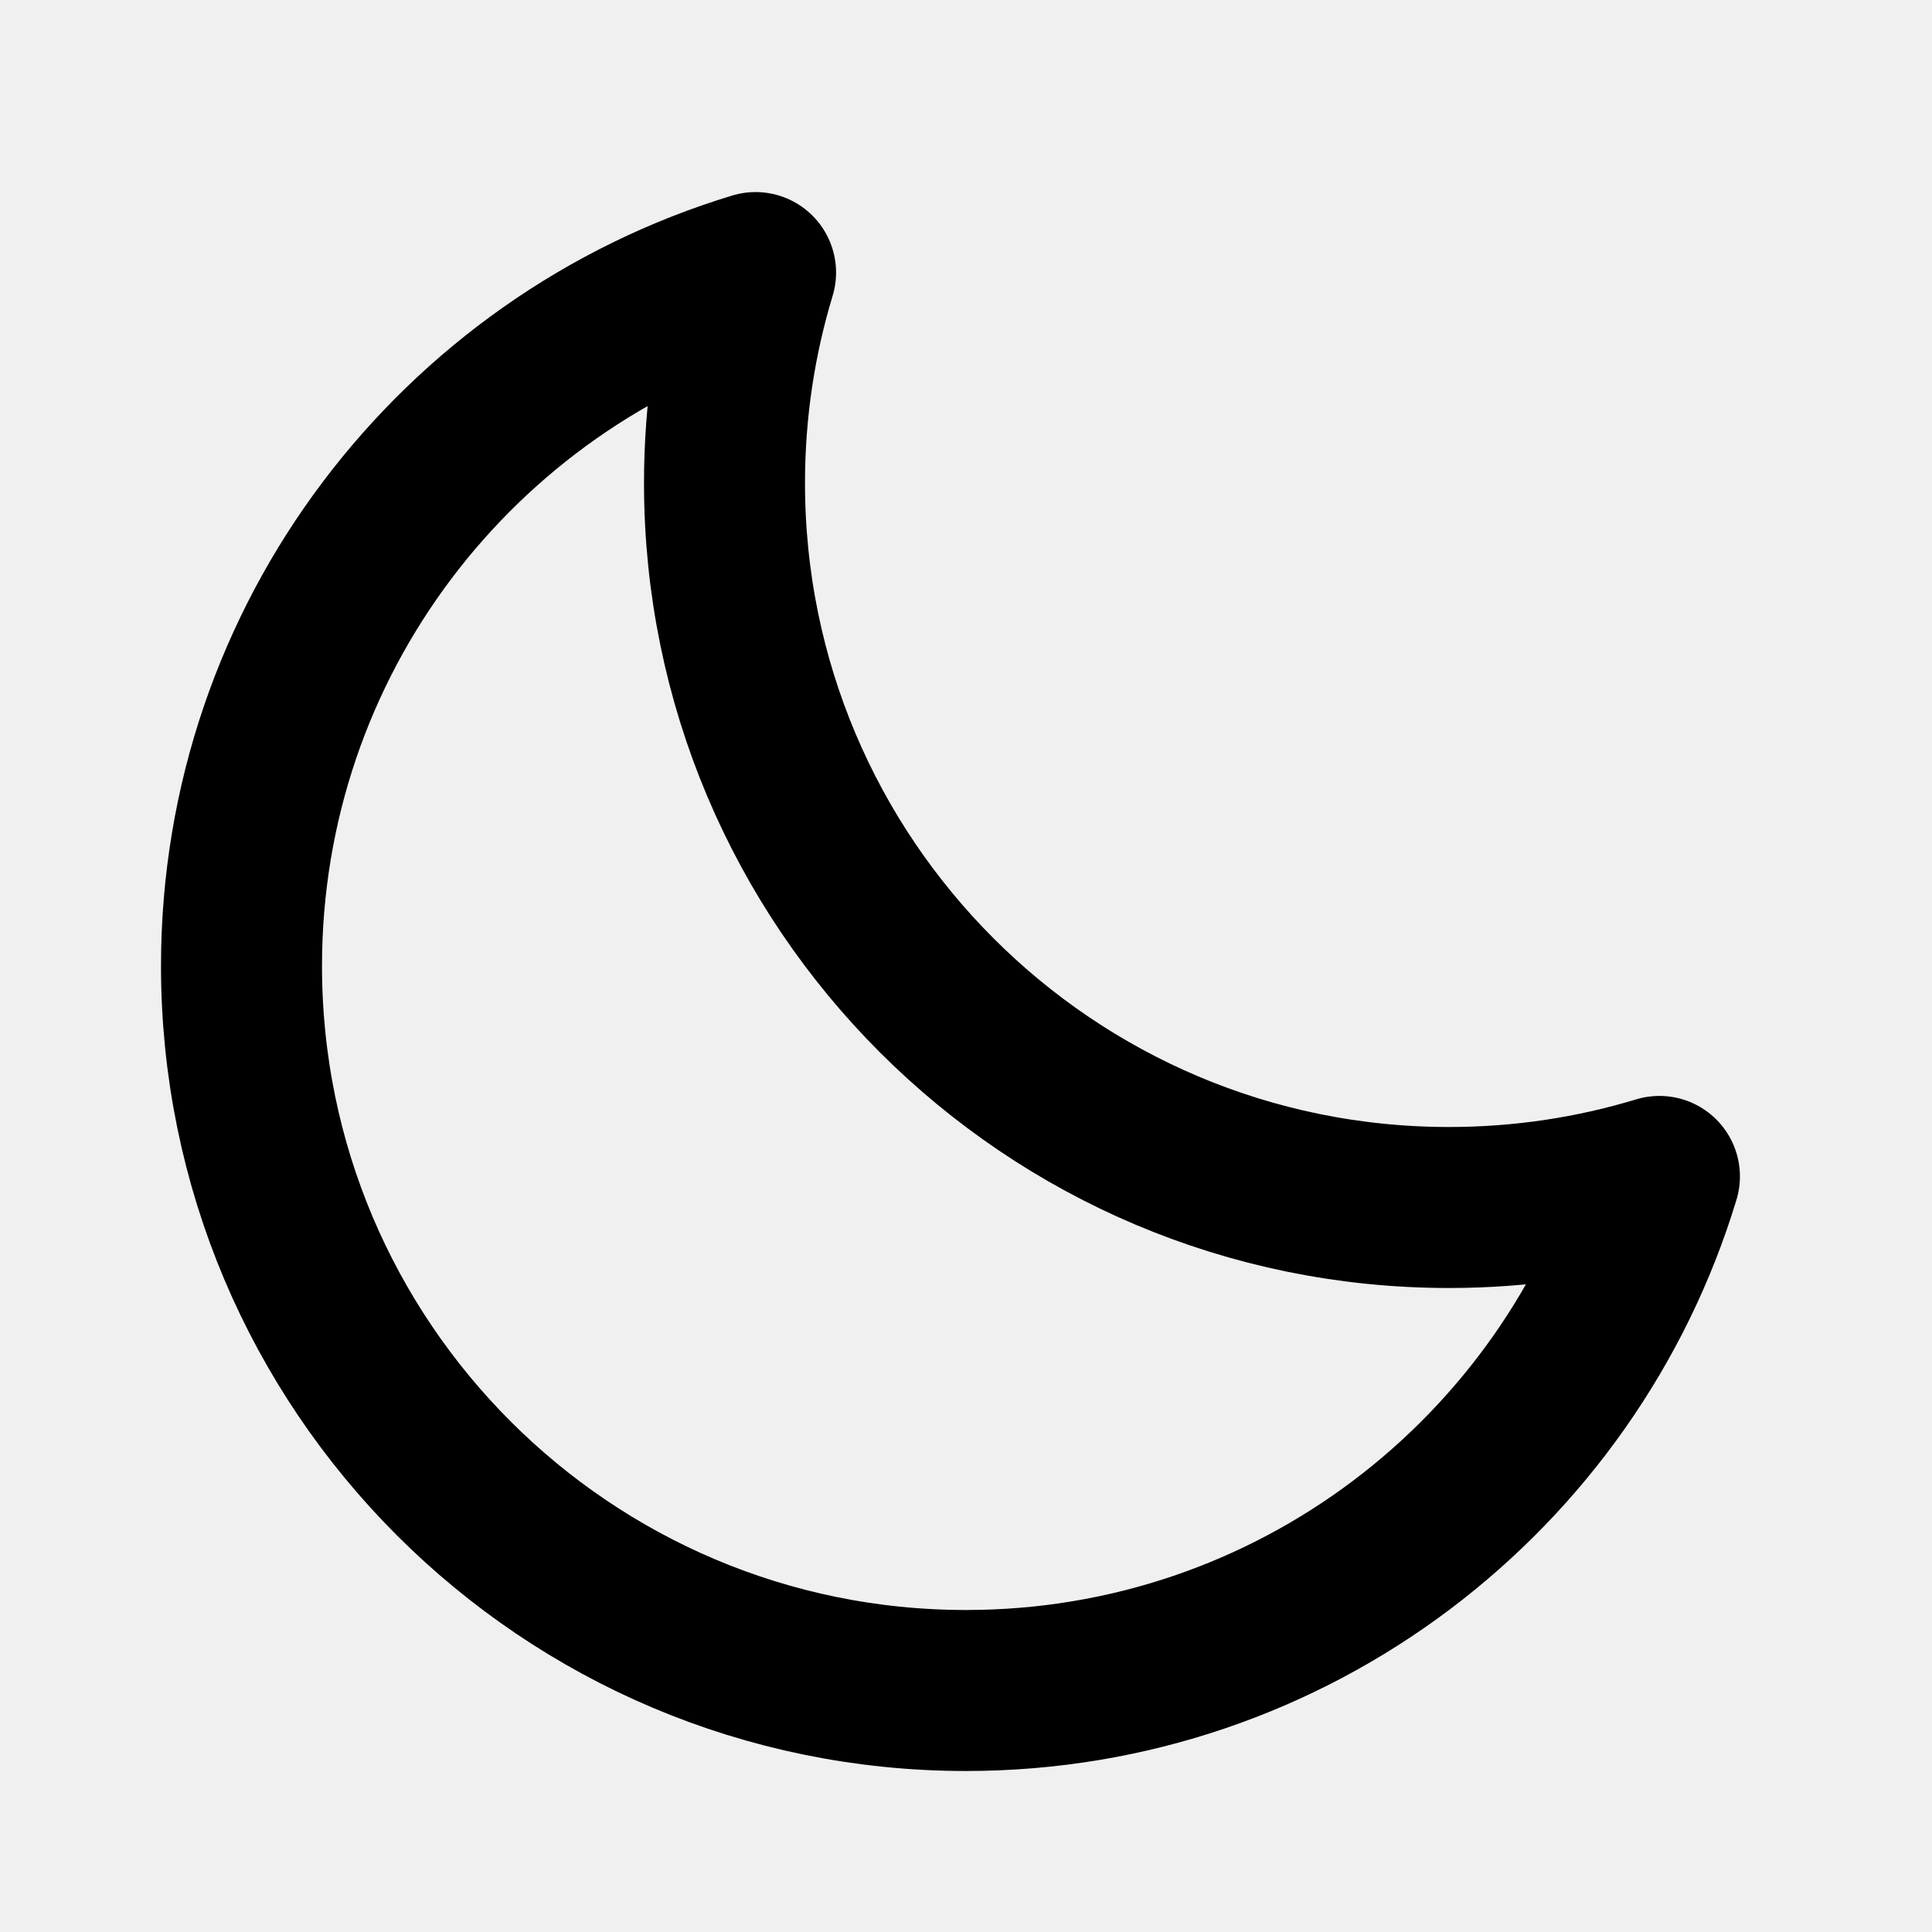
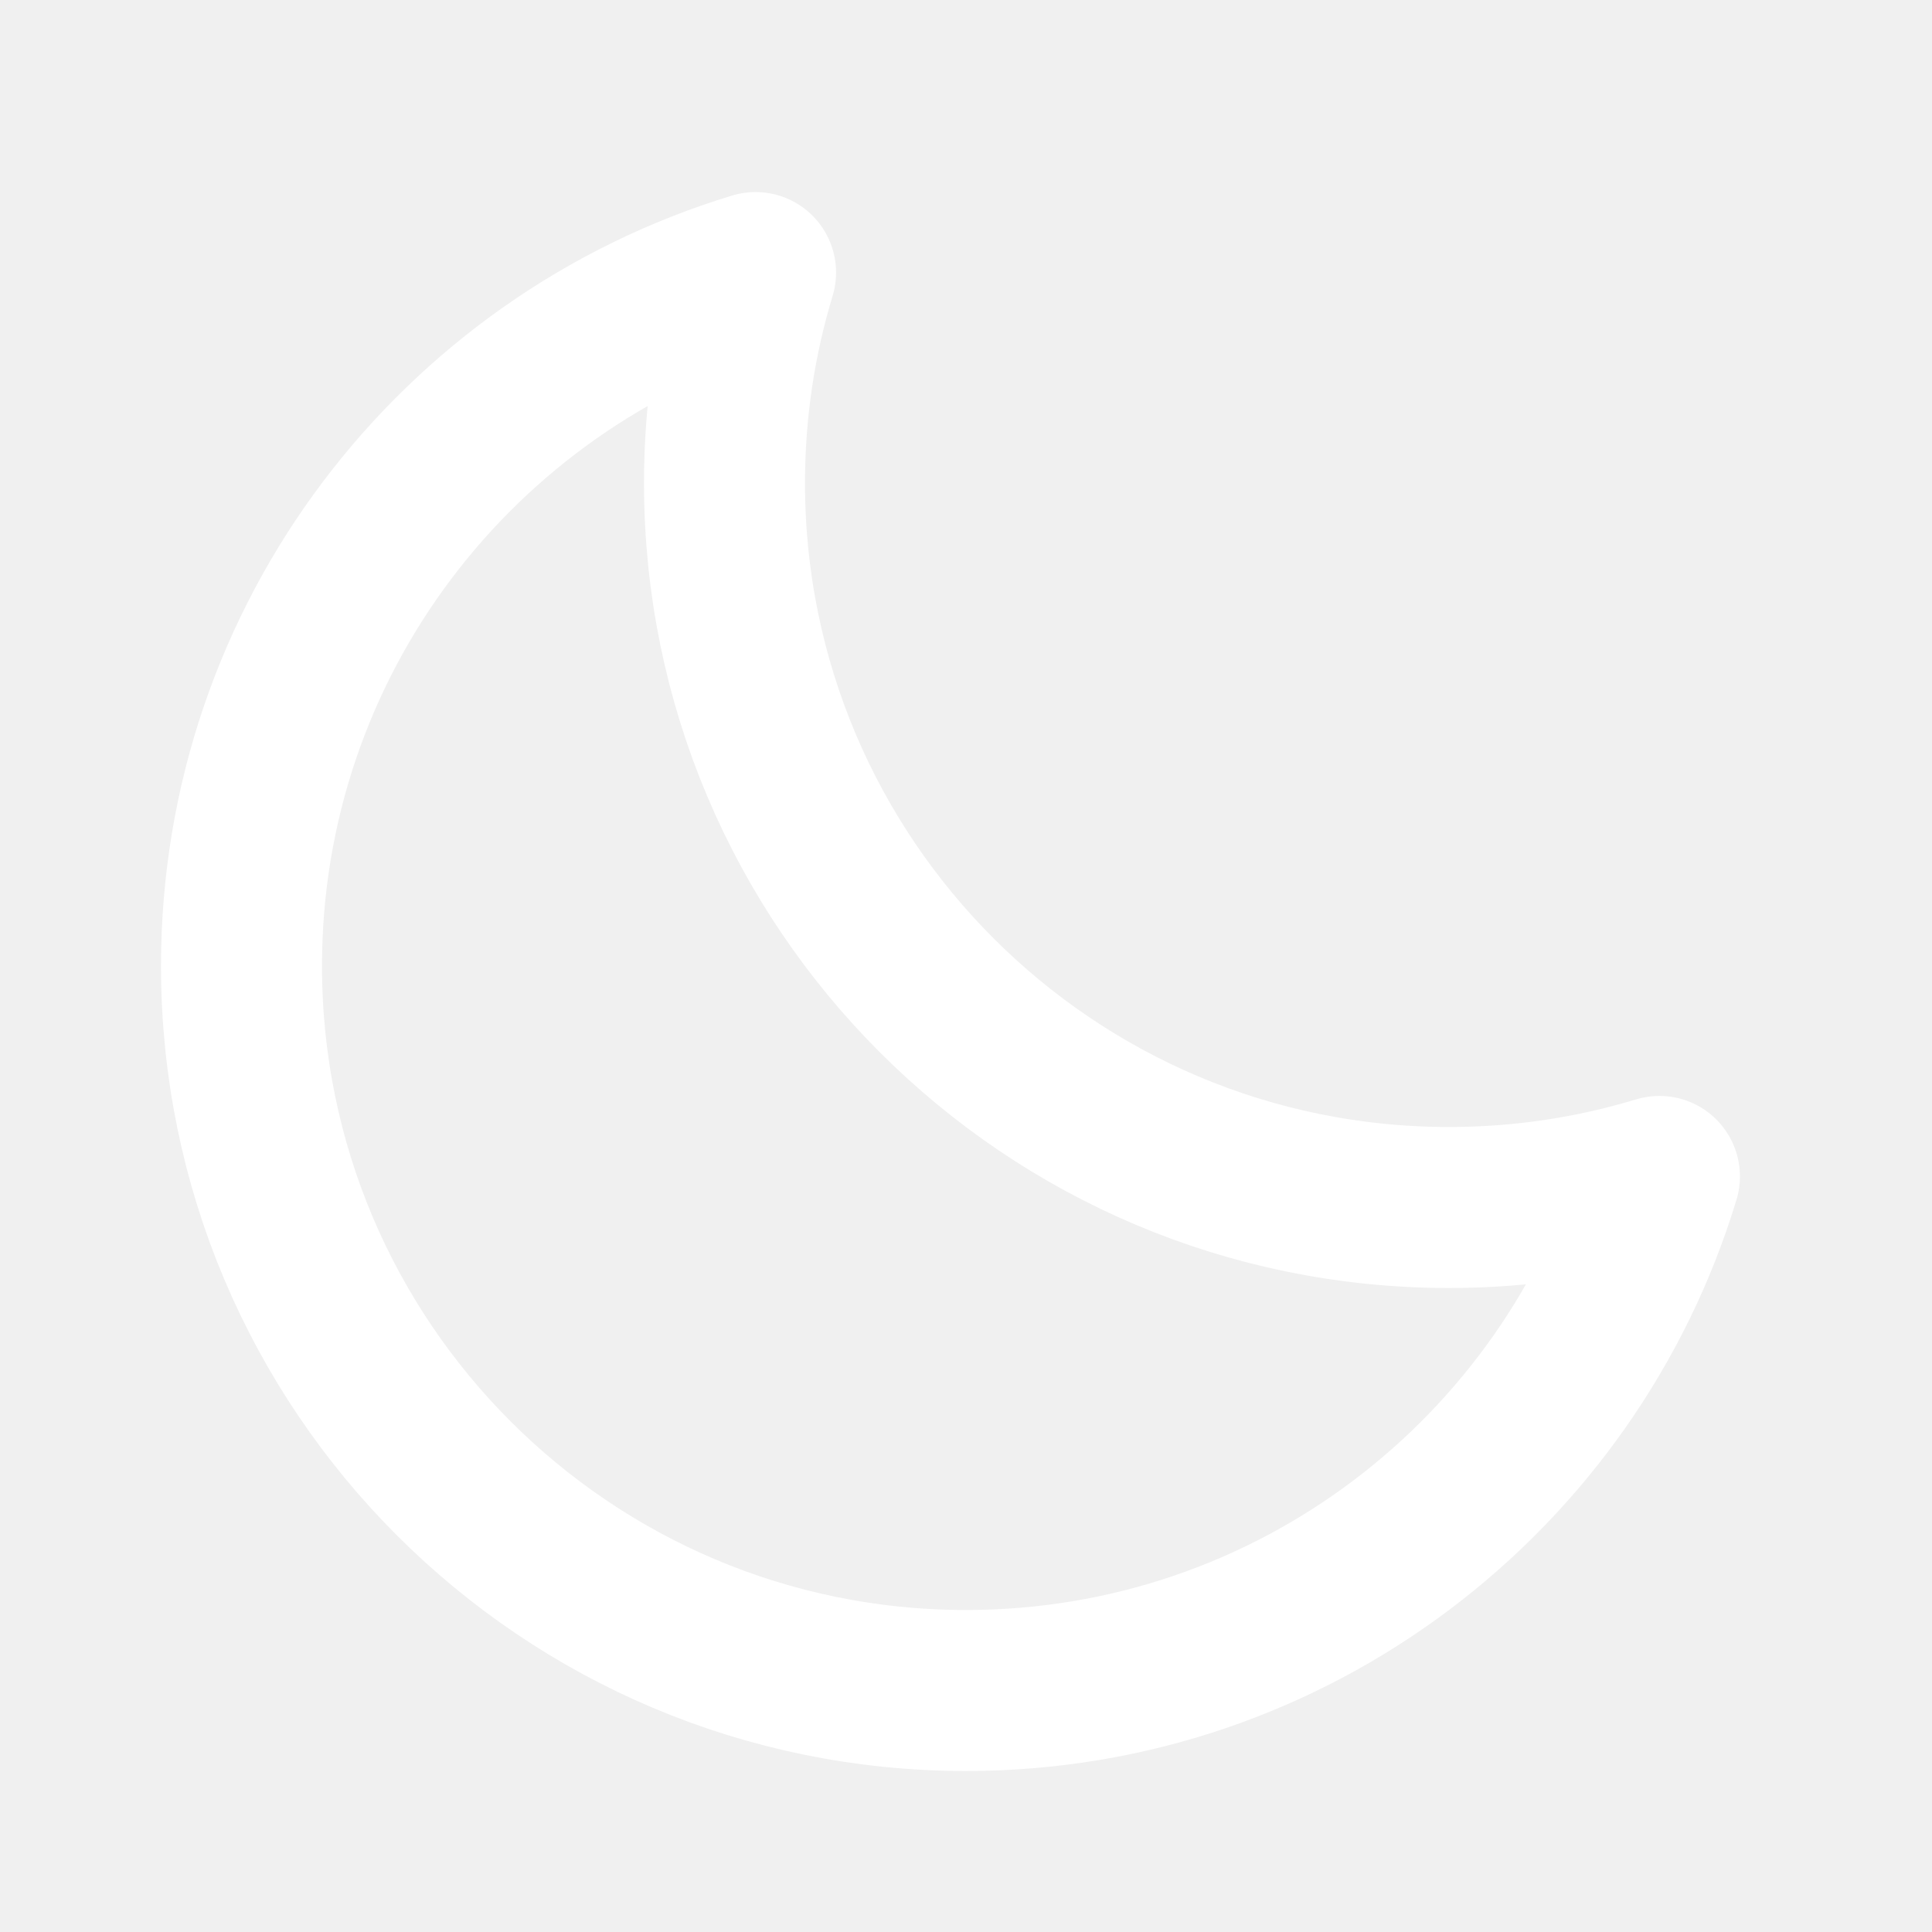
- <svg xmlns="http://www.w3.org/2000/svg" width="24" height="24" viewBox="0 0 24 24" fill="none">
-   <path d="M20.614 14.614C19.787 14.865 18.909 15 18 15C13.029 15 9 10.971 9 6C9 5.091 9.135 4.213 9.386 3.386C5.69 4.506 3 7.939 3 12C3 16.971 7.029 21 12 21C16.061 21 19.494 18.31 20.614 14.614Z" stroke="black" stroke-width="2" stroke-linecap="round" stroke-linejoin="round" />
+ <svg xmlns="http://www.w3.org/2000/svg" width="30" height="30" viewBox="0 0 24 24" fill="none">
+   <path d="M20.614 14.614C19.787 14.865 18.909 15 18 15C13.029 15 9 10.971 9 6C9 5.091 9.135 4.213 9.386 3.386C5.69 4.506 3 7.939 3 12C3 16.971 7.029 21 12 21C16.061 21 19.494 18.31 20.614 14.614Z" stroke="white" stroke-width="2" stroke-linecap="round" stroke-linejoin="round" />
</svg>
